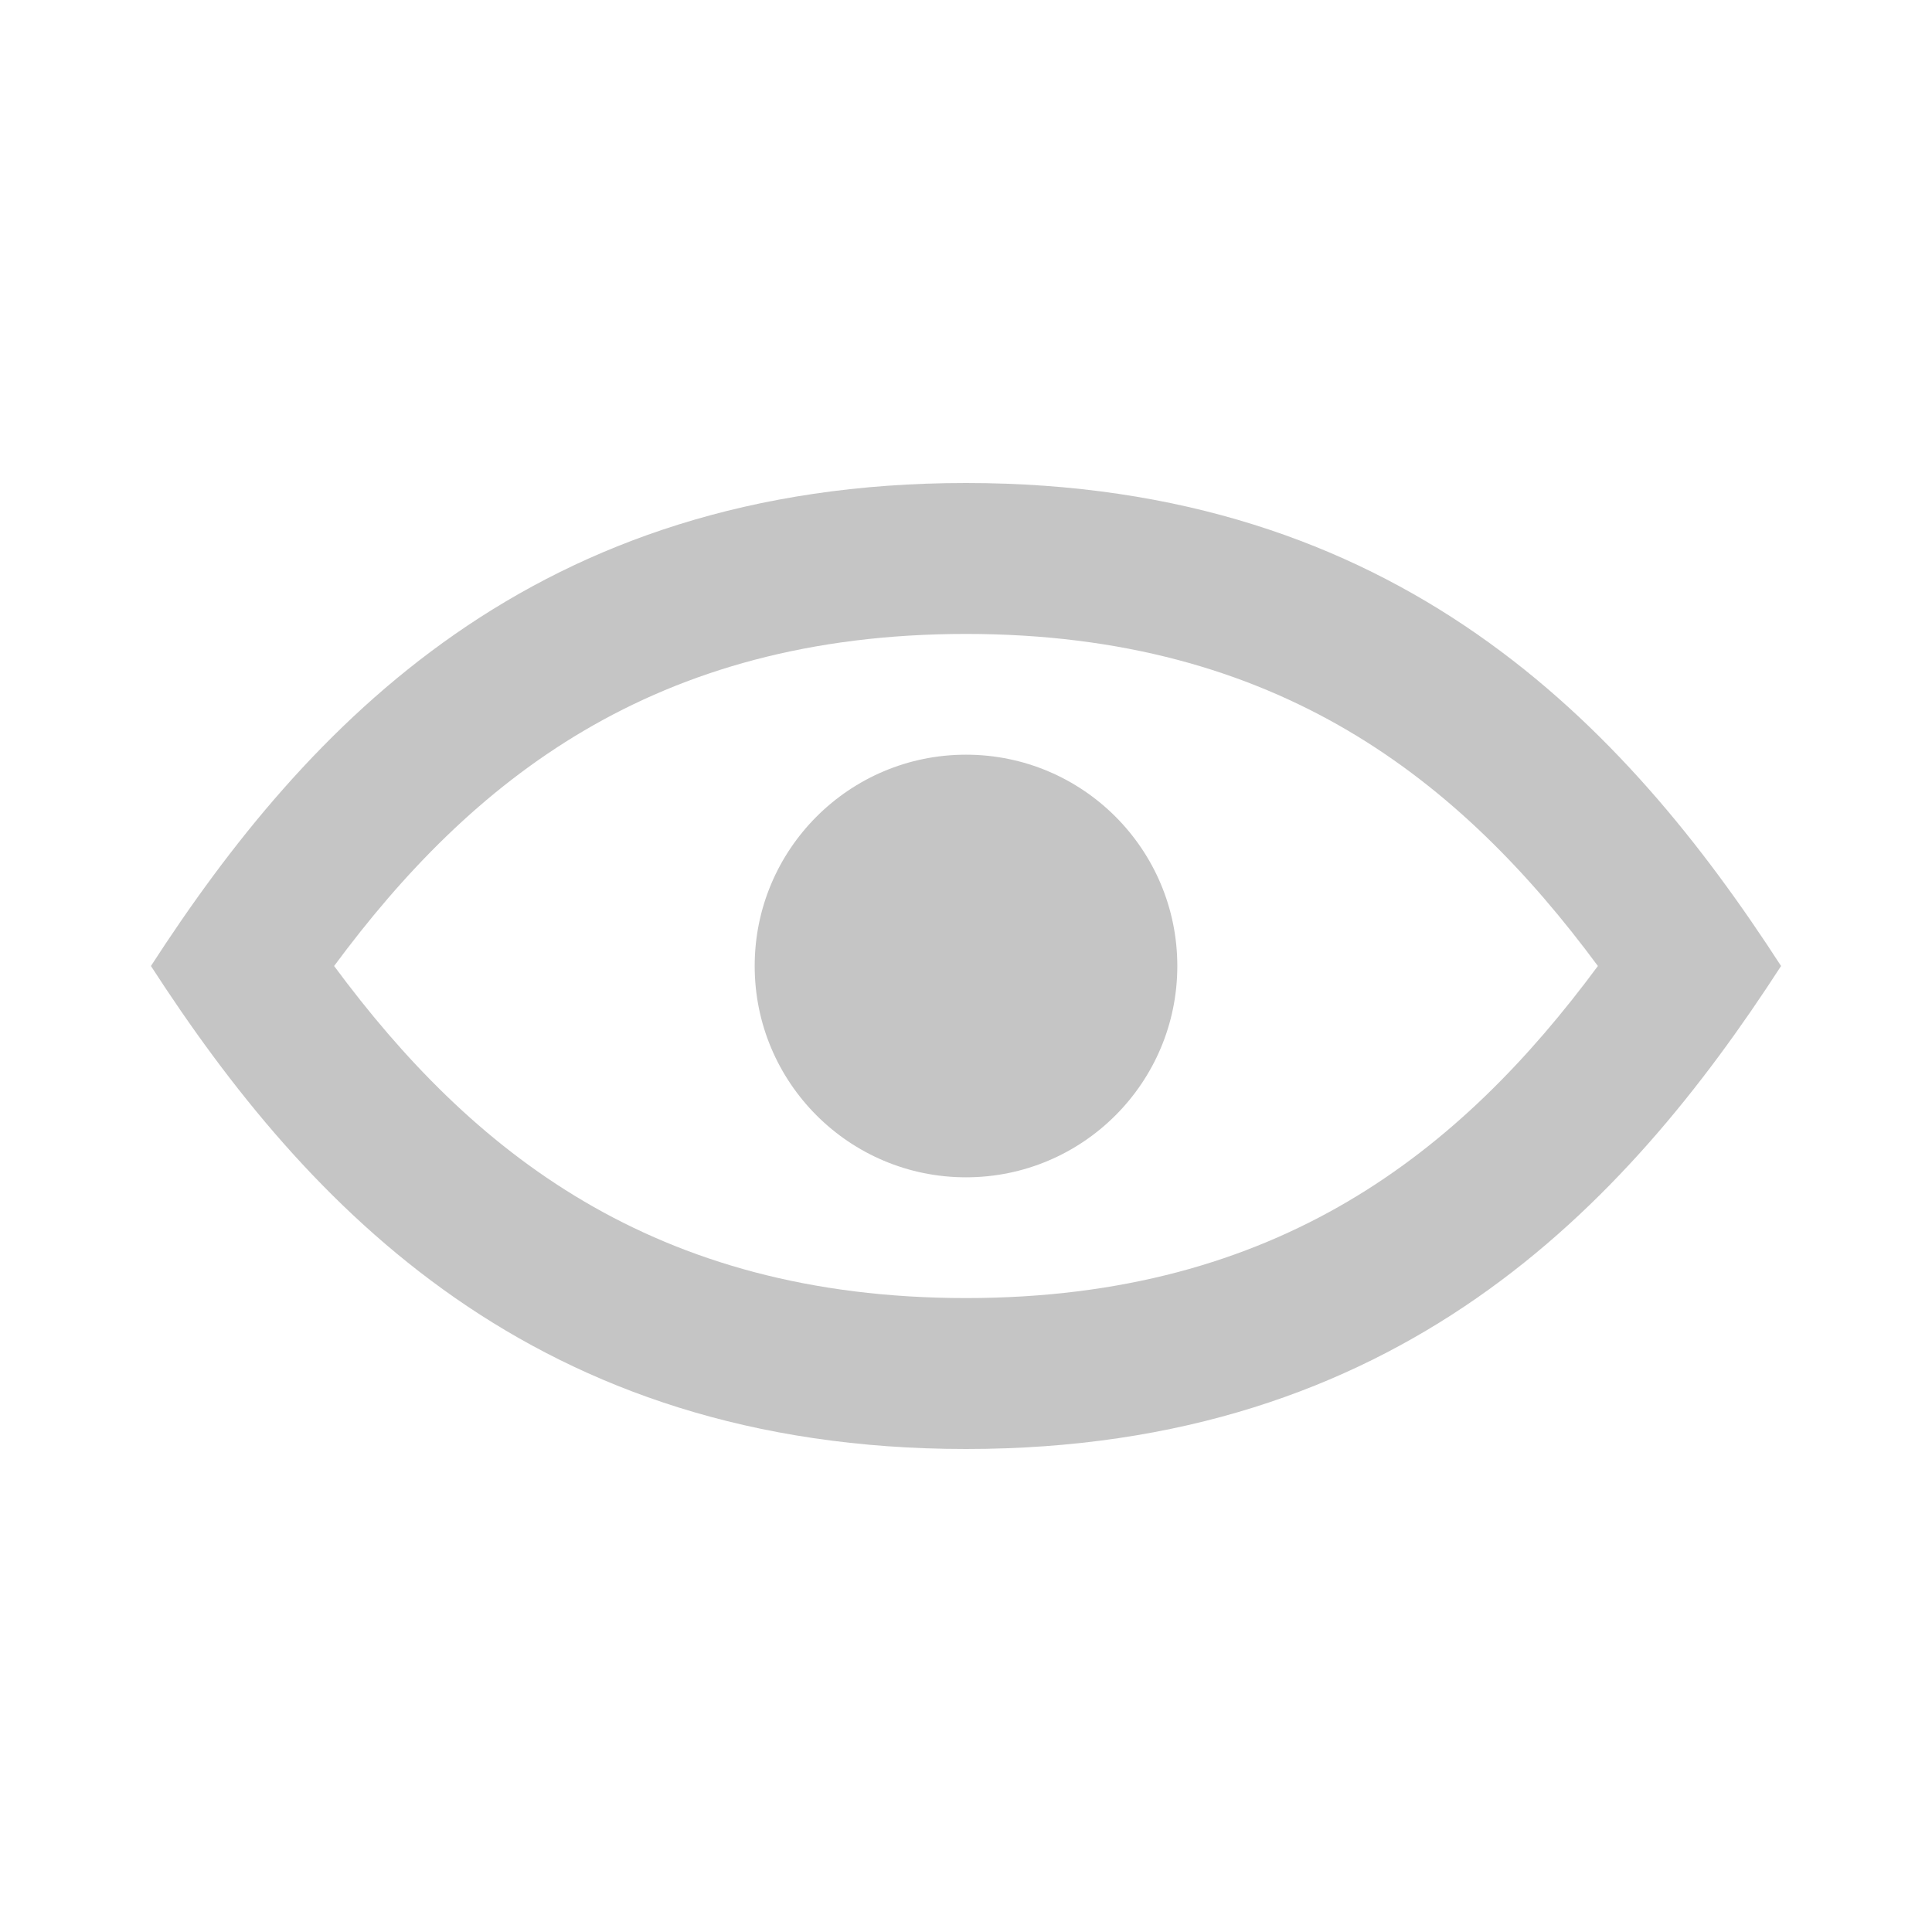
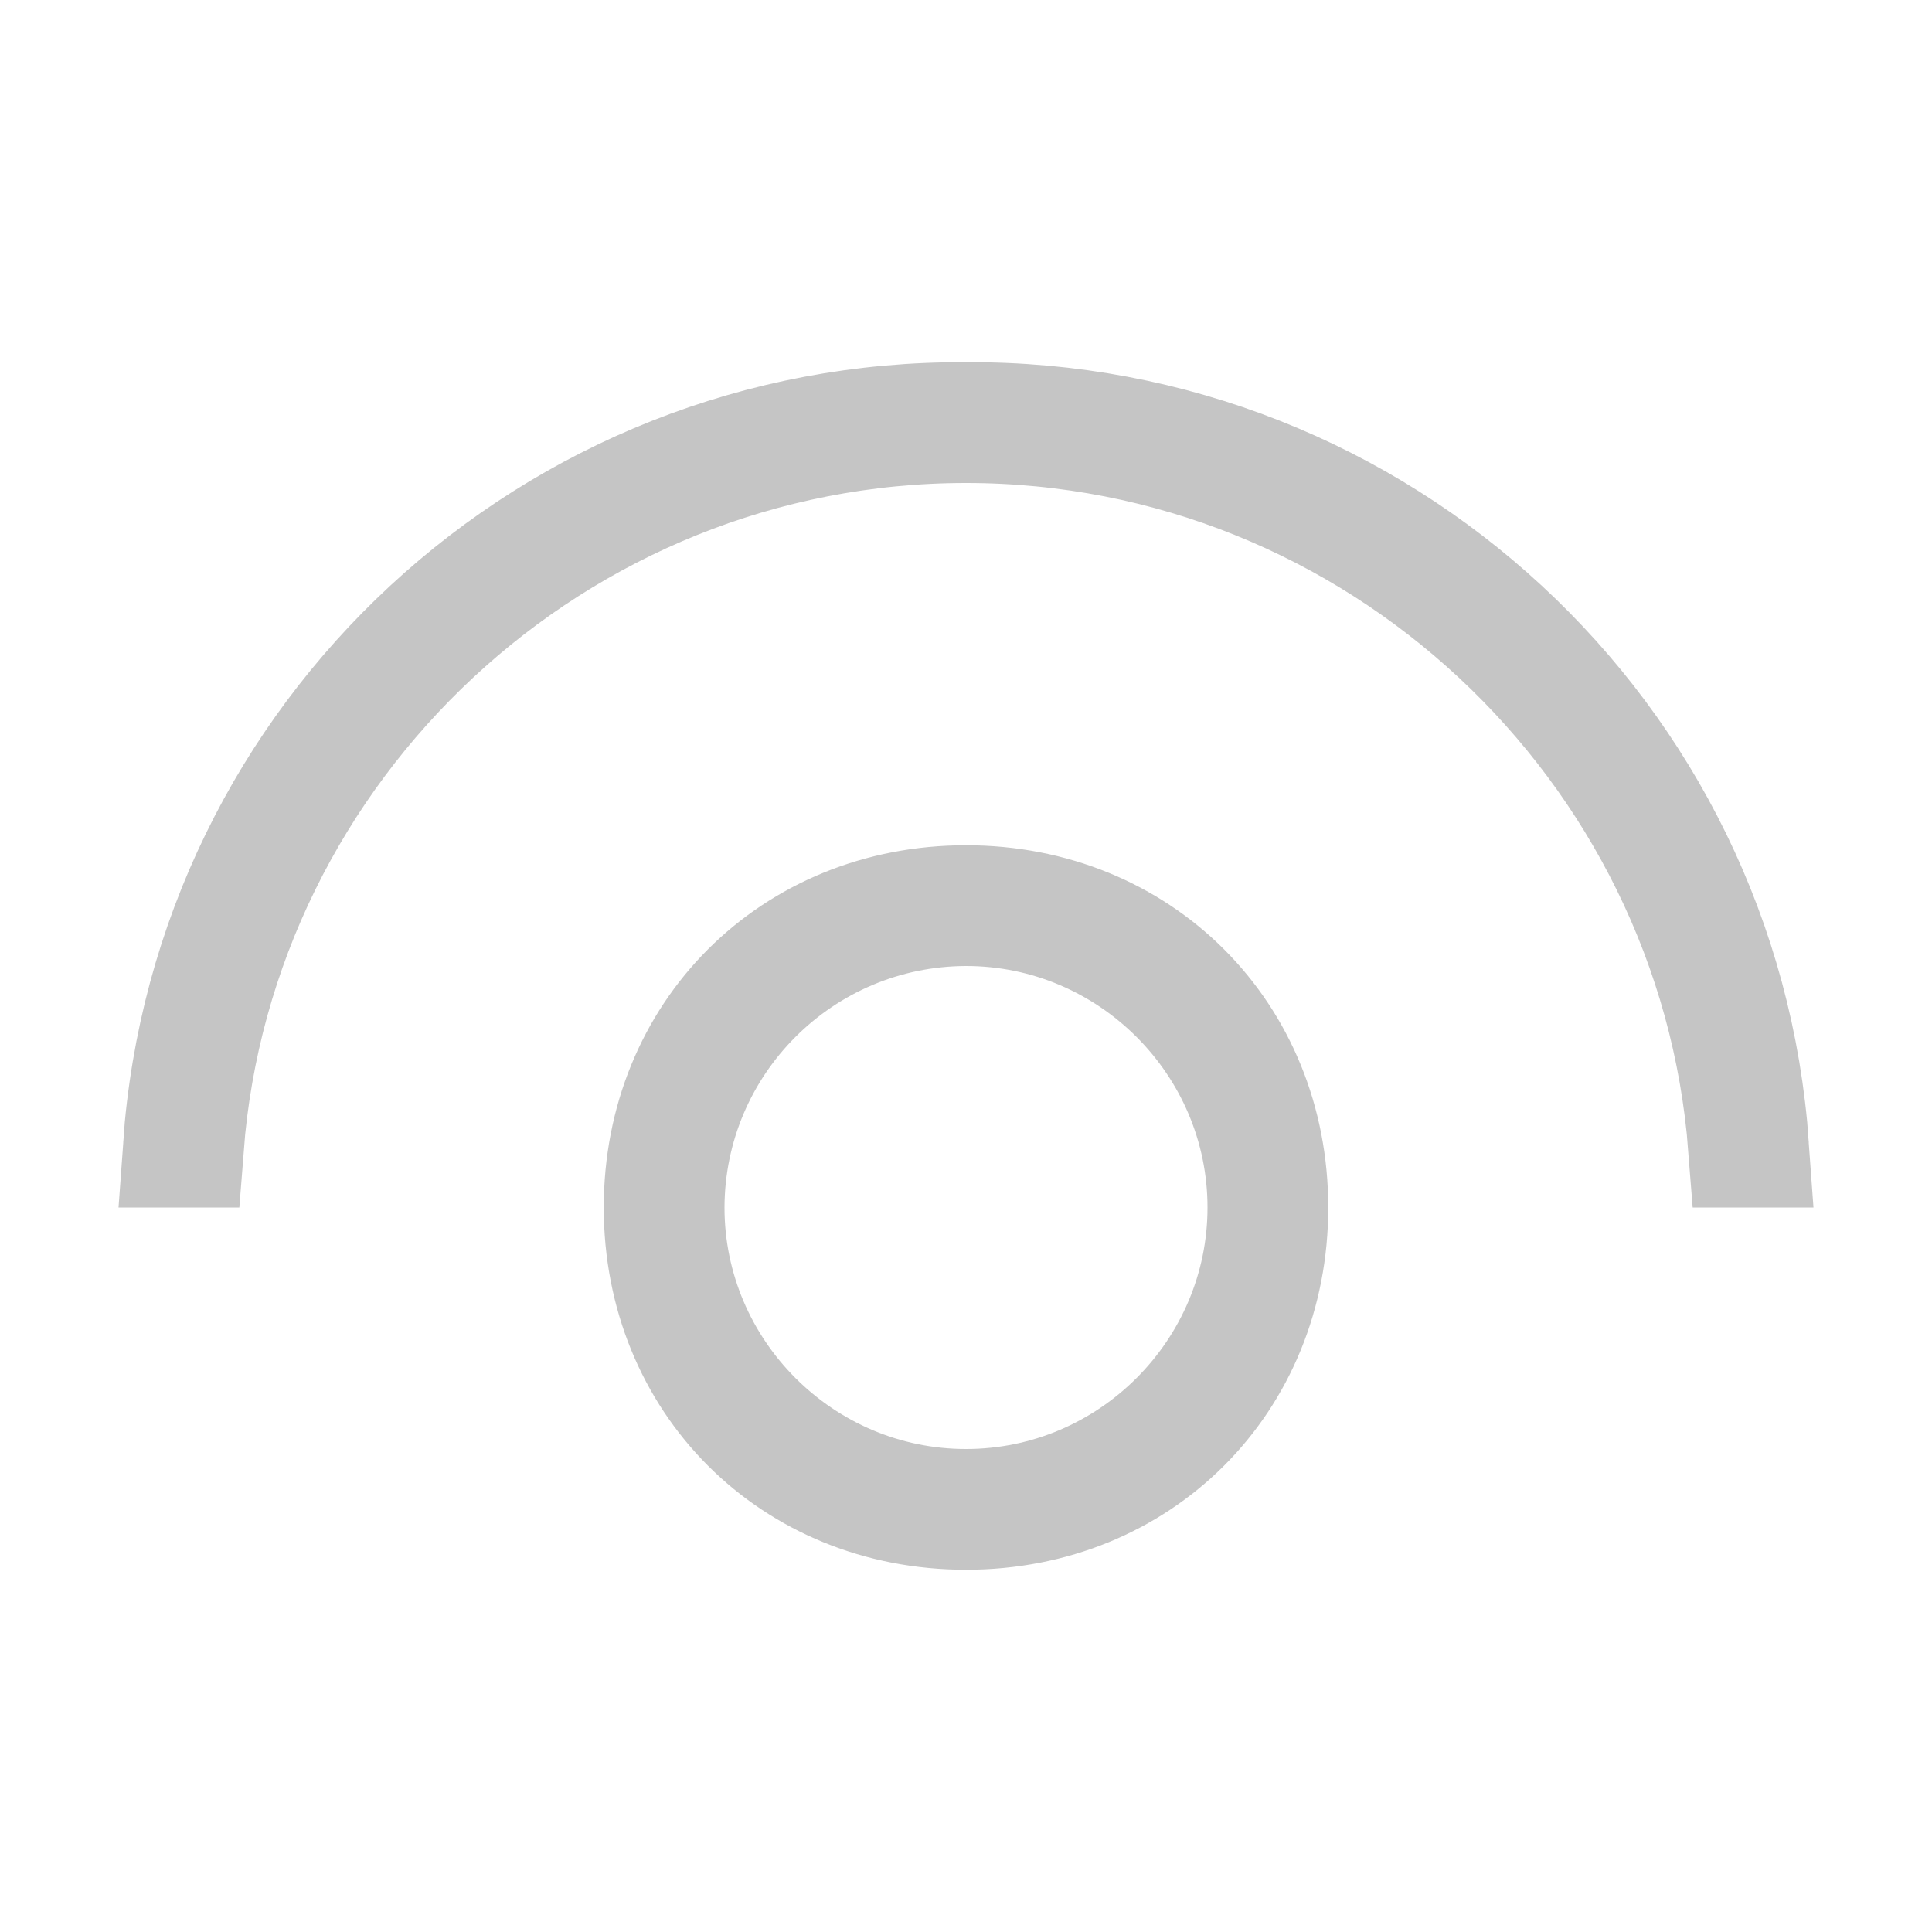
<svg xmlns="http://www.w3.org/2000/svg" width="16" height="16" fill="none" viewBox="0 0 16 16">
-   <path fill="#C5C5C5" fill-rule="evenodd" d="M8 10.75c2.59 0 4.1-1.218 5.233-2.75C12.1 6.468 10.59 5.25 8 5.25S3.9 6.468 2.767 8C3.9 9.532 5.41 10.75 8 10.75zM14.75 8c-1.294 2-3.177 4-6.75 4s-5.456-2-6.75-4C2.544 6 4.427 4 8 4s5.456 2 6.75 4zM8 9.75a1.75 1.75 0 1 0 0-3.5 1.75 1.75 0 0 0 0 3.5z" clip-rule="evenodd" />
+   <path stroke="#C5C5C5" d="M8 3.5a6.453 6.453 0 0 0-6.482 6h.001c.257-3.345 3.073-6 6.481-6zm0 0a6.453 6.453 0 0 1 6.482 6h-.001c-.258-3.345-3.073-6-6.481-6zm0 4c-1.424 0-2.5 1.076-2.5 2.5M8 7.5c1.424 0 2.5 1.076 2.5 2.5M8 7.5c1.376 0 2.5 1.124 2.5 2.5M8 7.5A2.506 2.506 0 0 0 5.5 10m0 0c0 1.424 1.076 2.5 2.5 2.5M5.5 10c0 1.376 1.124 2.5 2.5 2.5m2.5-2.5c0 1.424-1.076 2.5-2.5 2.5m2.5-2.5c0 1.376-1.124 2.5-2.5 2.5" />
</svg>
